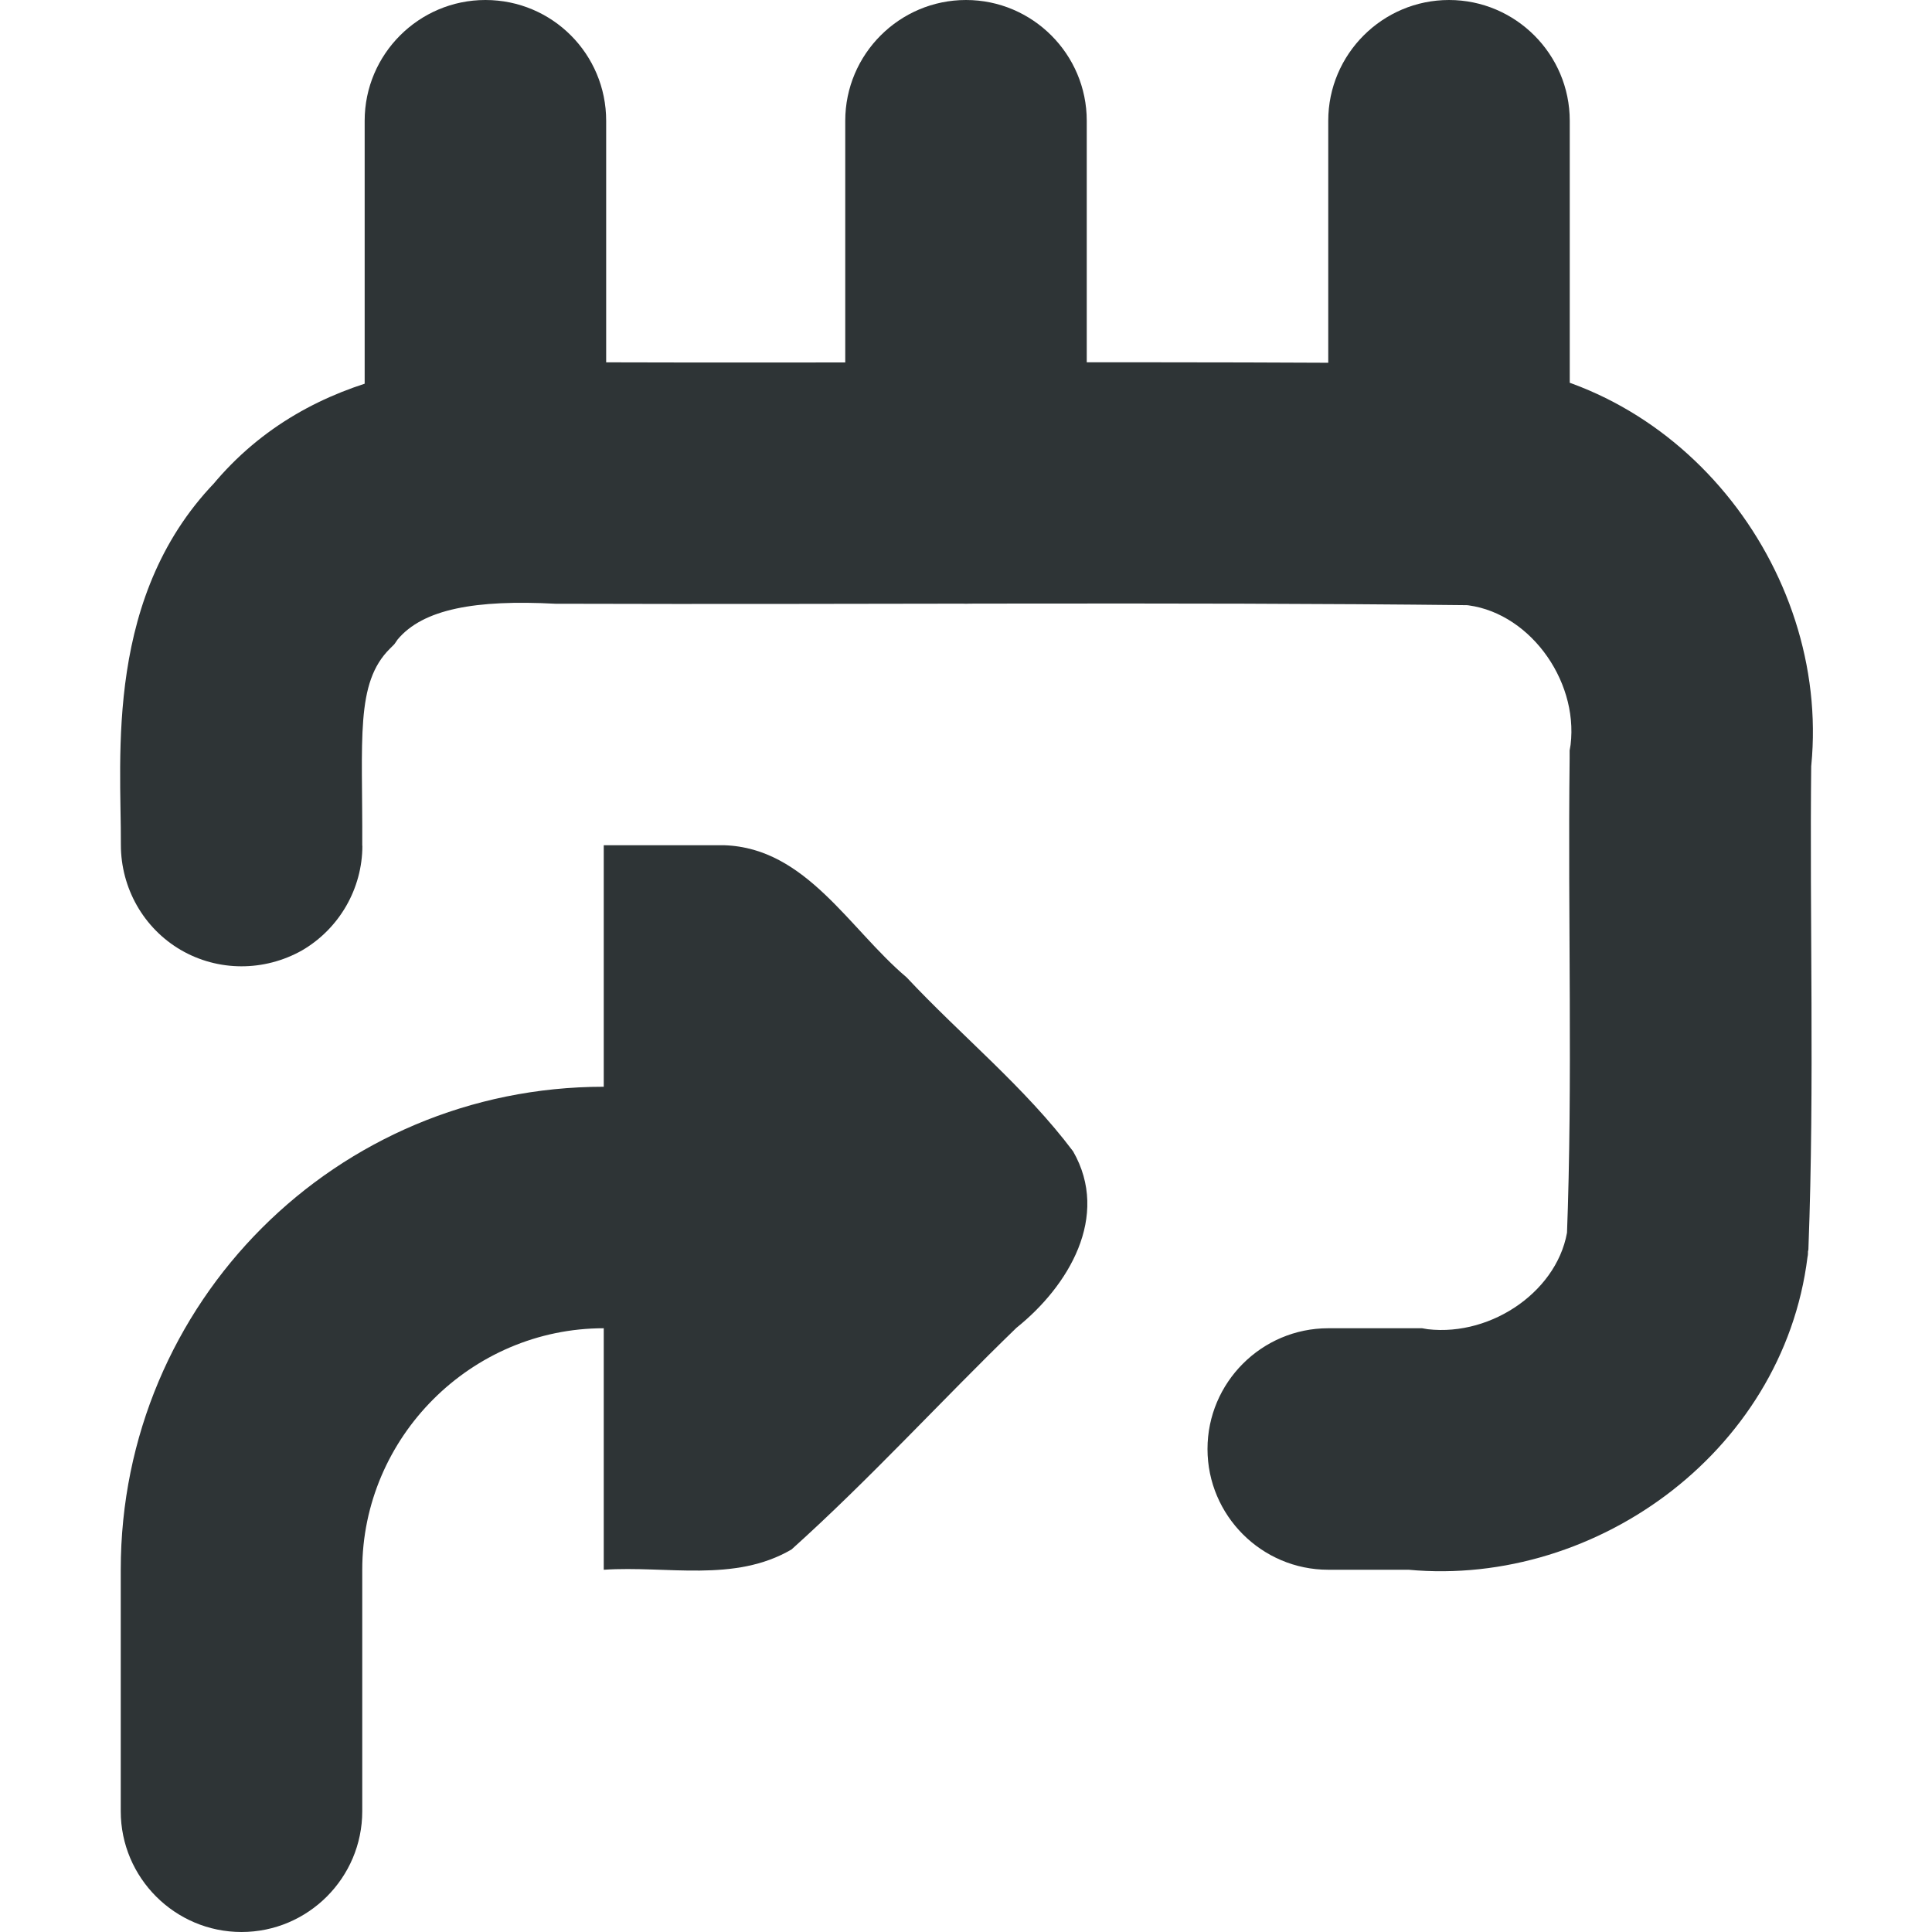
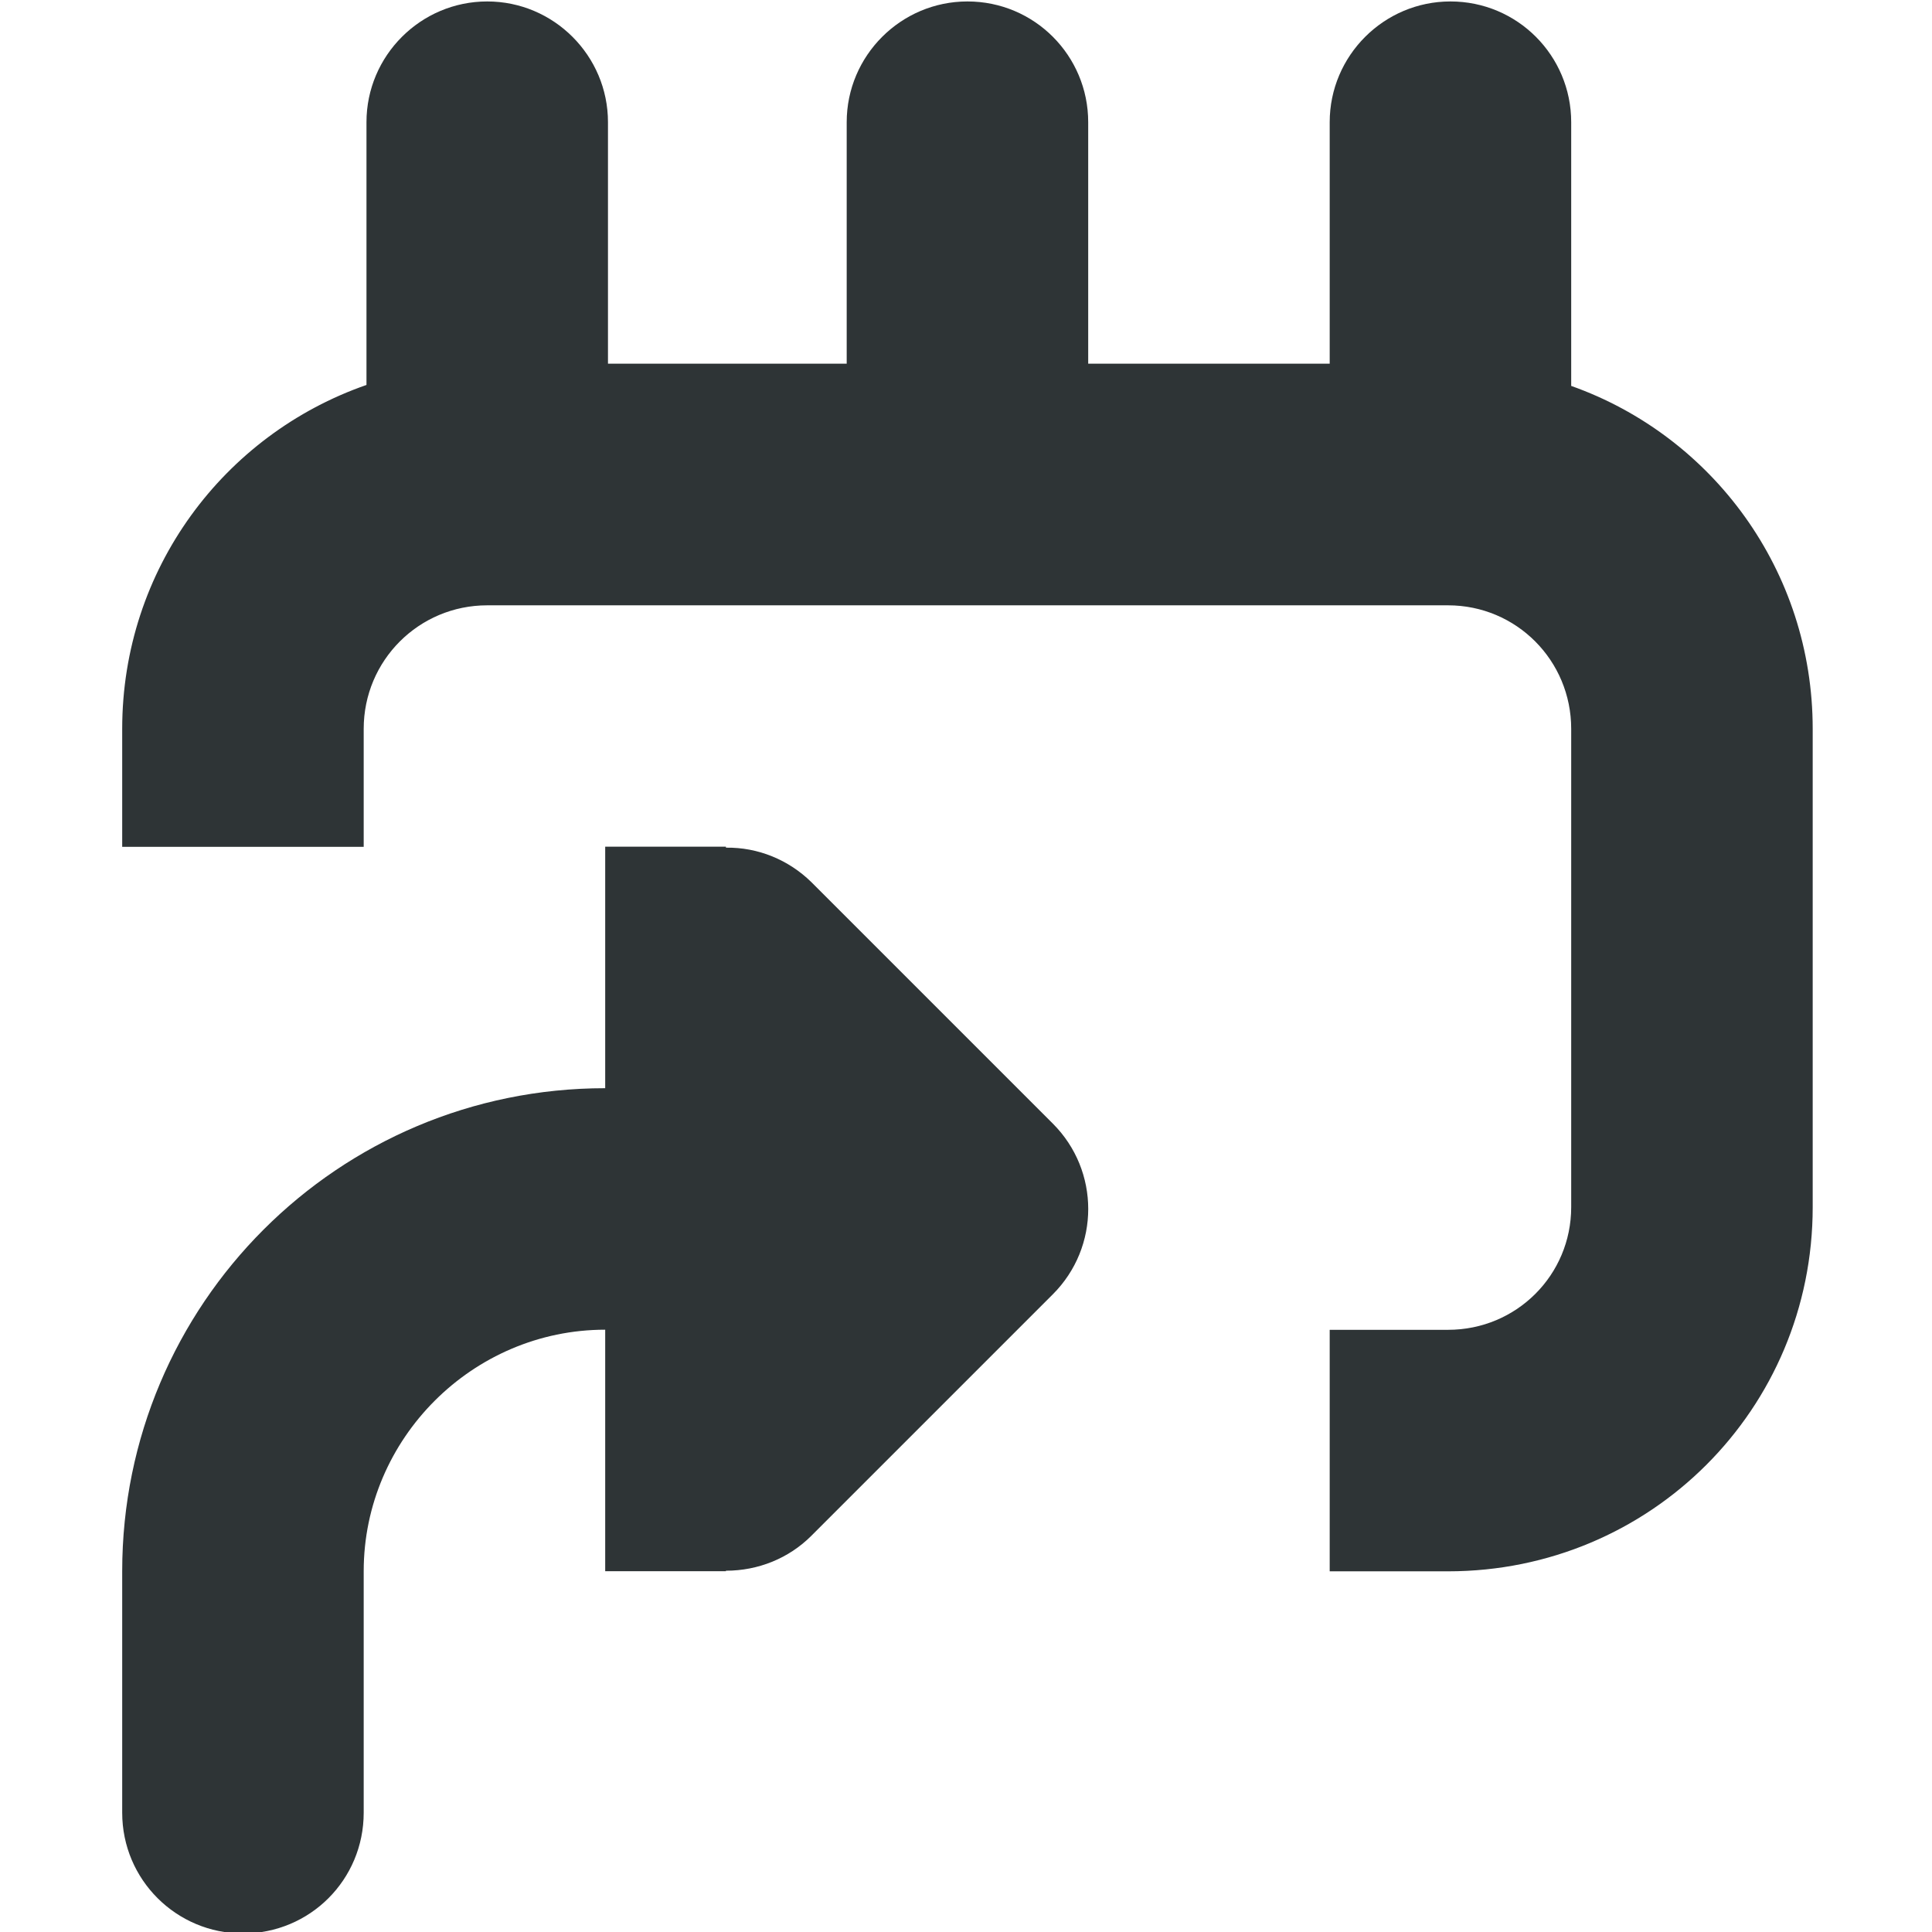
<svg xmlns="http://www.w3.org/2000/svg" height="16px" viewBox="0 0 16 16" width="16px">
-   <g fill="#2e3436">
-     <path d="m 6 7 c 0.676 0.023 1.035 0.695 1.508 1.094 c 0.453 0.484 0.98 0.91 1.379 1.441 c 0.309 0.539 -0.039 1.117 -0.469 1.461 c -0.625 0.605 -1.215 1.254 -1.863 1.836 c -0.473 0.277 -1.031 0.133 -1.555 0.168 c 0 -2 0 -4 0 -6 z m 0 0" />
-     <path d="m 5.02 4 v -3 c 0 -0.551 -0.445 -1 -1 -1 c -0.551 0 -1 0.449 -1 1 v 3 c 0 0.551 0.449 1 1 1 c 0.555 0 1 -0.449 1 -1 z m -2.02 3.004 c 0.004 -0.883 -0.059 -1.348 0.23 -1.633 c 0.012 -0.012 0.023 -0.023 0.035 -0.035 c 0.008 -0.012 0.02 -0.027 0.027 -0.039 c 0.211 -0.254 0.648 -0.332 1.309 -0.297 h 0.023 h 0.027 c 2.512 0.008 5.02 -0.016 7.523 0.012 l -0.062 -0.004 c 0.535 0.039 0.961 0.613 0.895 1.16 c -0.004 0.016 -0.004 0.031 -0.008 0.047 v 0.066 c -0.016 1.344 0.027 2.66 -0.023 3.965 l 0.008 -0.082 c -0.062 0.512 -0.621 0.906 -1.16 0.844 c -0.016 -0.004 -0.031 -0.004 -0.047 -0.008 h -0.777 c -0.551 0 -1 0.449 -1 1 s 0.449 1 1 1 h 0.707 l -0.117 -0.008 c 1.574 0.188 3.176 -0.945 3.379 -2.582 c 0.004 -0.016 0.004 -0.031 0.004 -0.047 c 0.004 -0.012 0.004 -0.023 0.004 -0.035 c 0.051 -1.355 0.008 -2.707 0.023 -4.023 l -0.008 0.109 c 0.203 -1.633 -1.035 -3.277 -2.734 -3.402 c -0.012 0 -0.023 0 -0.035 0 c -0.008 0 -0.016 0 -0.027 0 c -2.516 -0.023 -5.031 -0.004 -7.539 -0.012 h 0.051 c -0.855 -0.043 -2.125 0.02 -2.953 1.023 l 0.066 -0.07 c -0.965 0.957 -0.816 2.32 -0.82 3.043 c 0 0.359 0.188 0.691 0.496 0.871 c 0.309 0.18 0.691 0.18 1.004 0.004 c 0.309 -0.18 0.5 -0.512 0.5 -0.867 z m 6 -3.004 v -3 c 0 -0.551 -0.449 -1 -1 -1 s -1 0.449 -1 1 v 3 c 0 0.551 0.449 1 1 1 s 1 -0.449 1 -1 z m 4 0 v -3 c 0 -0.551 -0.449 -1 -1 -1 s -1 0.449 -1 1 v 3 c 0 0.551 0.449 1 1 1 s 1 -0.449 1 -1 z m -7 5 h -1 c -2.215 0 -4 1.785 -4 4 v 2 c 0 0.551 0.449 1 1 1 s 1 -0.449 1 -1 v -2 c 0 -1.098 0.902 -2 2 -2 h 1 c 0.551 0 1 -0.449 1 -1 s -0.449 -1 -1 -1 z m 0 0" />
-   </g>
+   <path d="m 4.035 0.012 c -0.551 0 -1 0.449 -1 1 v 2.176 c -1.18 0.41 -2.023 1.527 -2.023 2.848 v 0.977 h 2 v -0.977 c 0 -0.566 0.457 -1.023 1.023 -1.023 h 7.957 c 0.566 0 1.02 0.457 1.02 1.023 v 3.961 c 0 0.562 -0.453 1.016 -1.02 1.016 h -0.98 v 2 h 0.98 c 1.676 0 3.02 -1.344 3.02 -3.016 v -3.961 c 0 -1.312 -0.832 -2.426 -2 -2.84 v -2.184 c 0 -0.551 -0.445 -1 -1 -1 c -0.551 0 -1 0.449 -1 1 v 2 h -2 v -2 c 0 -0.551 -0.445 -1 -1 -1 c -0.551 0 -1 0.449 -1 1 v 2 h -1.977 v -2 c 0 -0.551 -0.449 -1 -1 -1 z m 0.977 7 v 2 c -2.211 0 -4 1.789 -4 4 v 2 c 0 0.555 0.449 1 1 1 c 0.555 0 1 -0.445 1 -1 v -2 c 0 -1.098 0.902 -2 2 -2 v 2 h 1 v -0.004 c 0.266 0 0.52 -0.102 0.707 -0.289 l 2 -2 c 0.391 -0.391 0.391 -1.023 0 -1.414 l -2 -2 c -0.188 -0.184 -0.441 -0.289 -0.707 -0.285 v -0.008 z m 0 0" fill="#2e3436" />
</svg>
